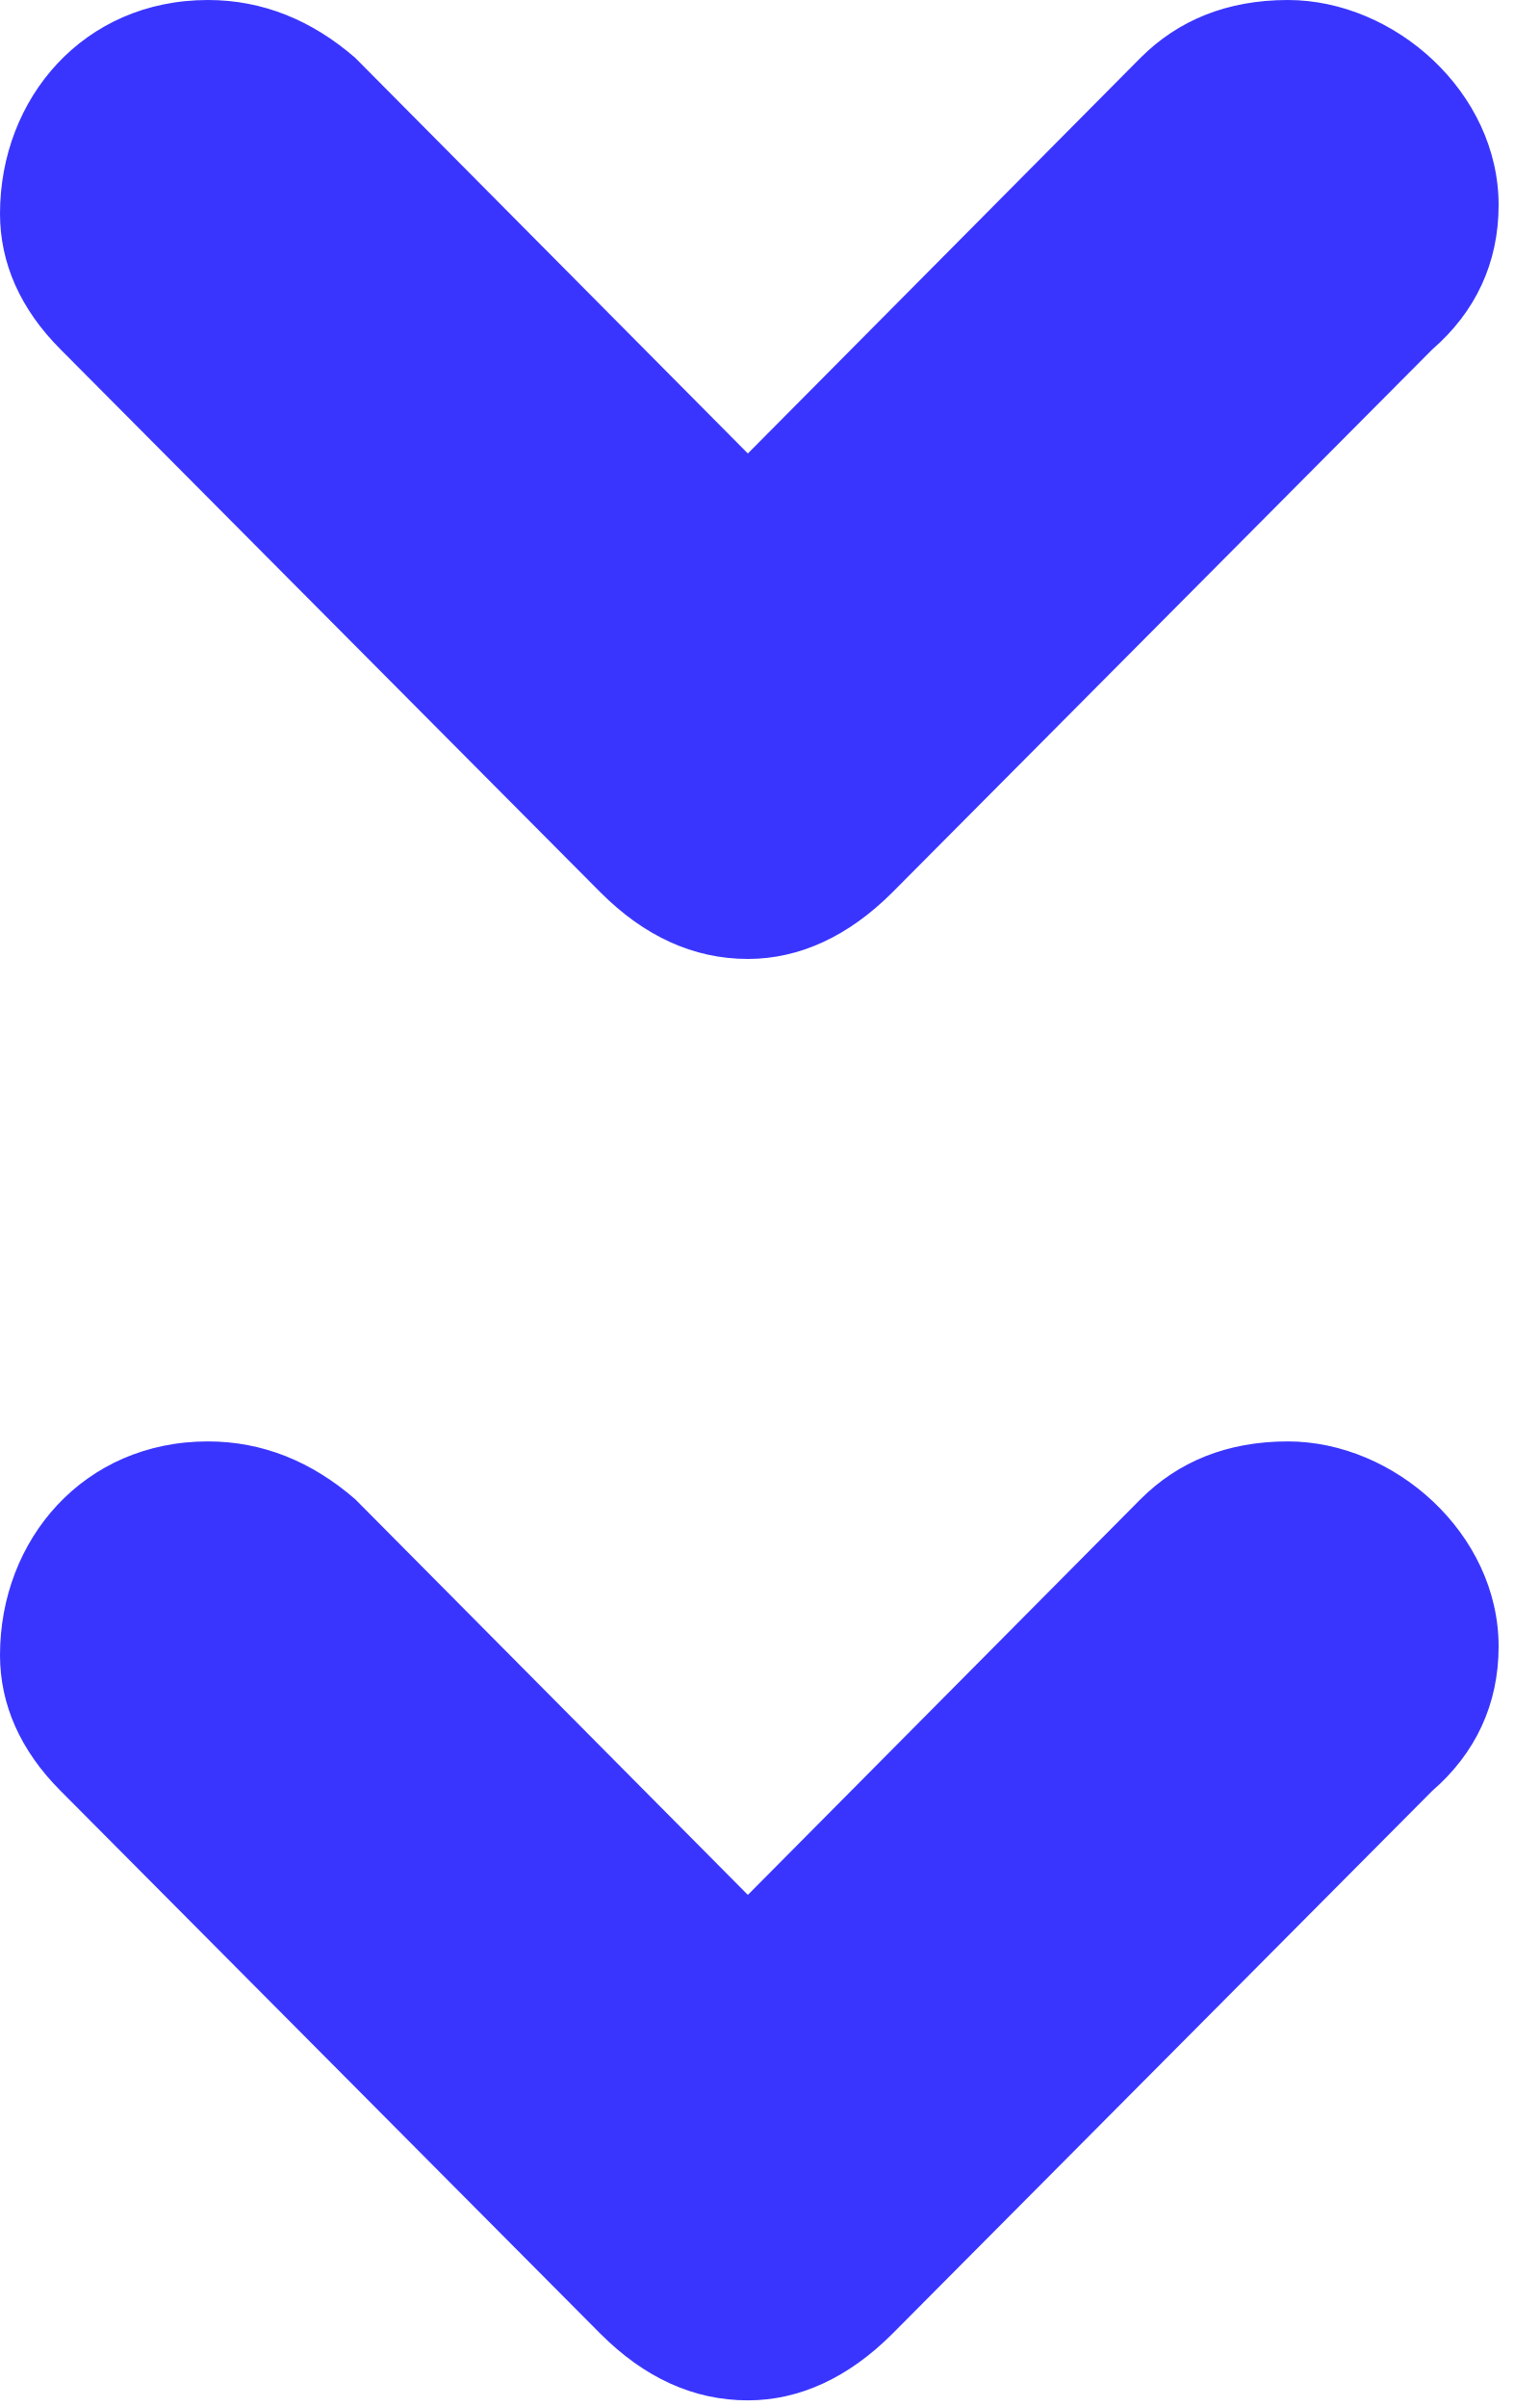
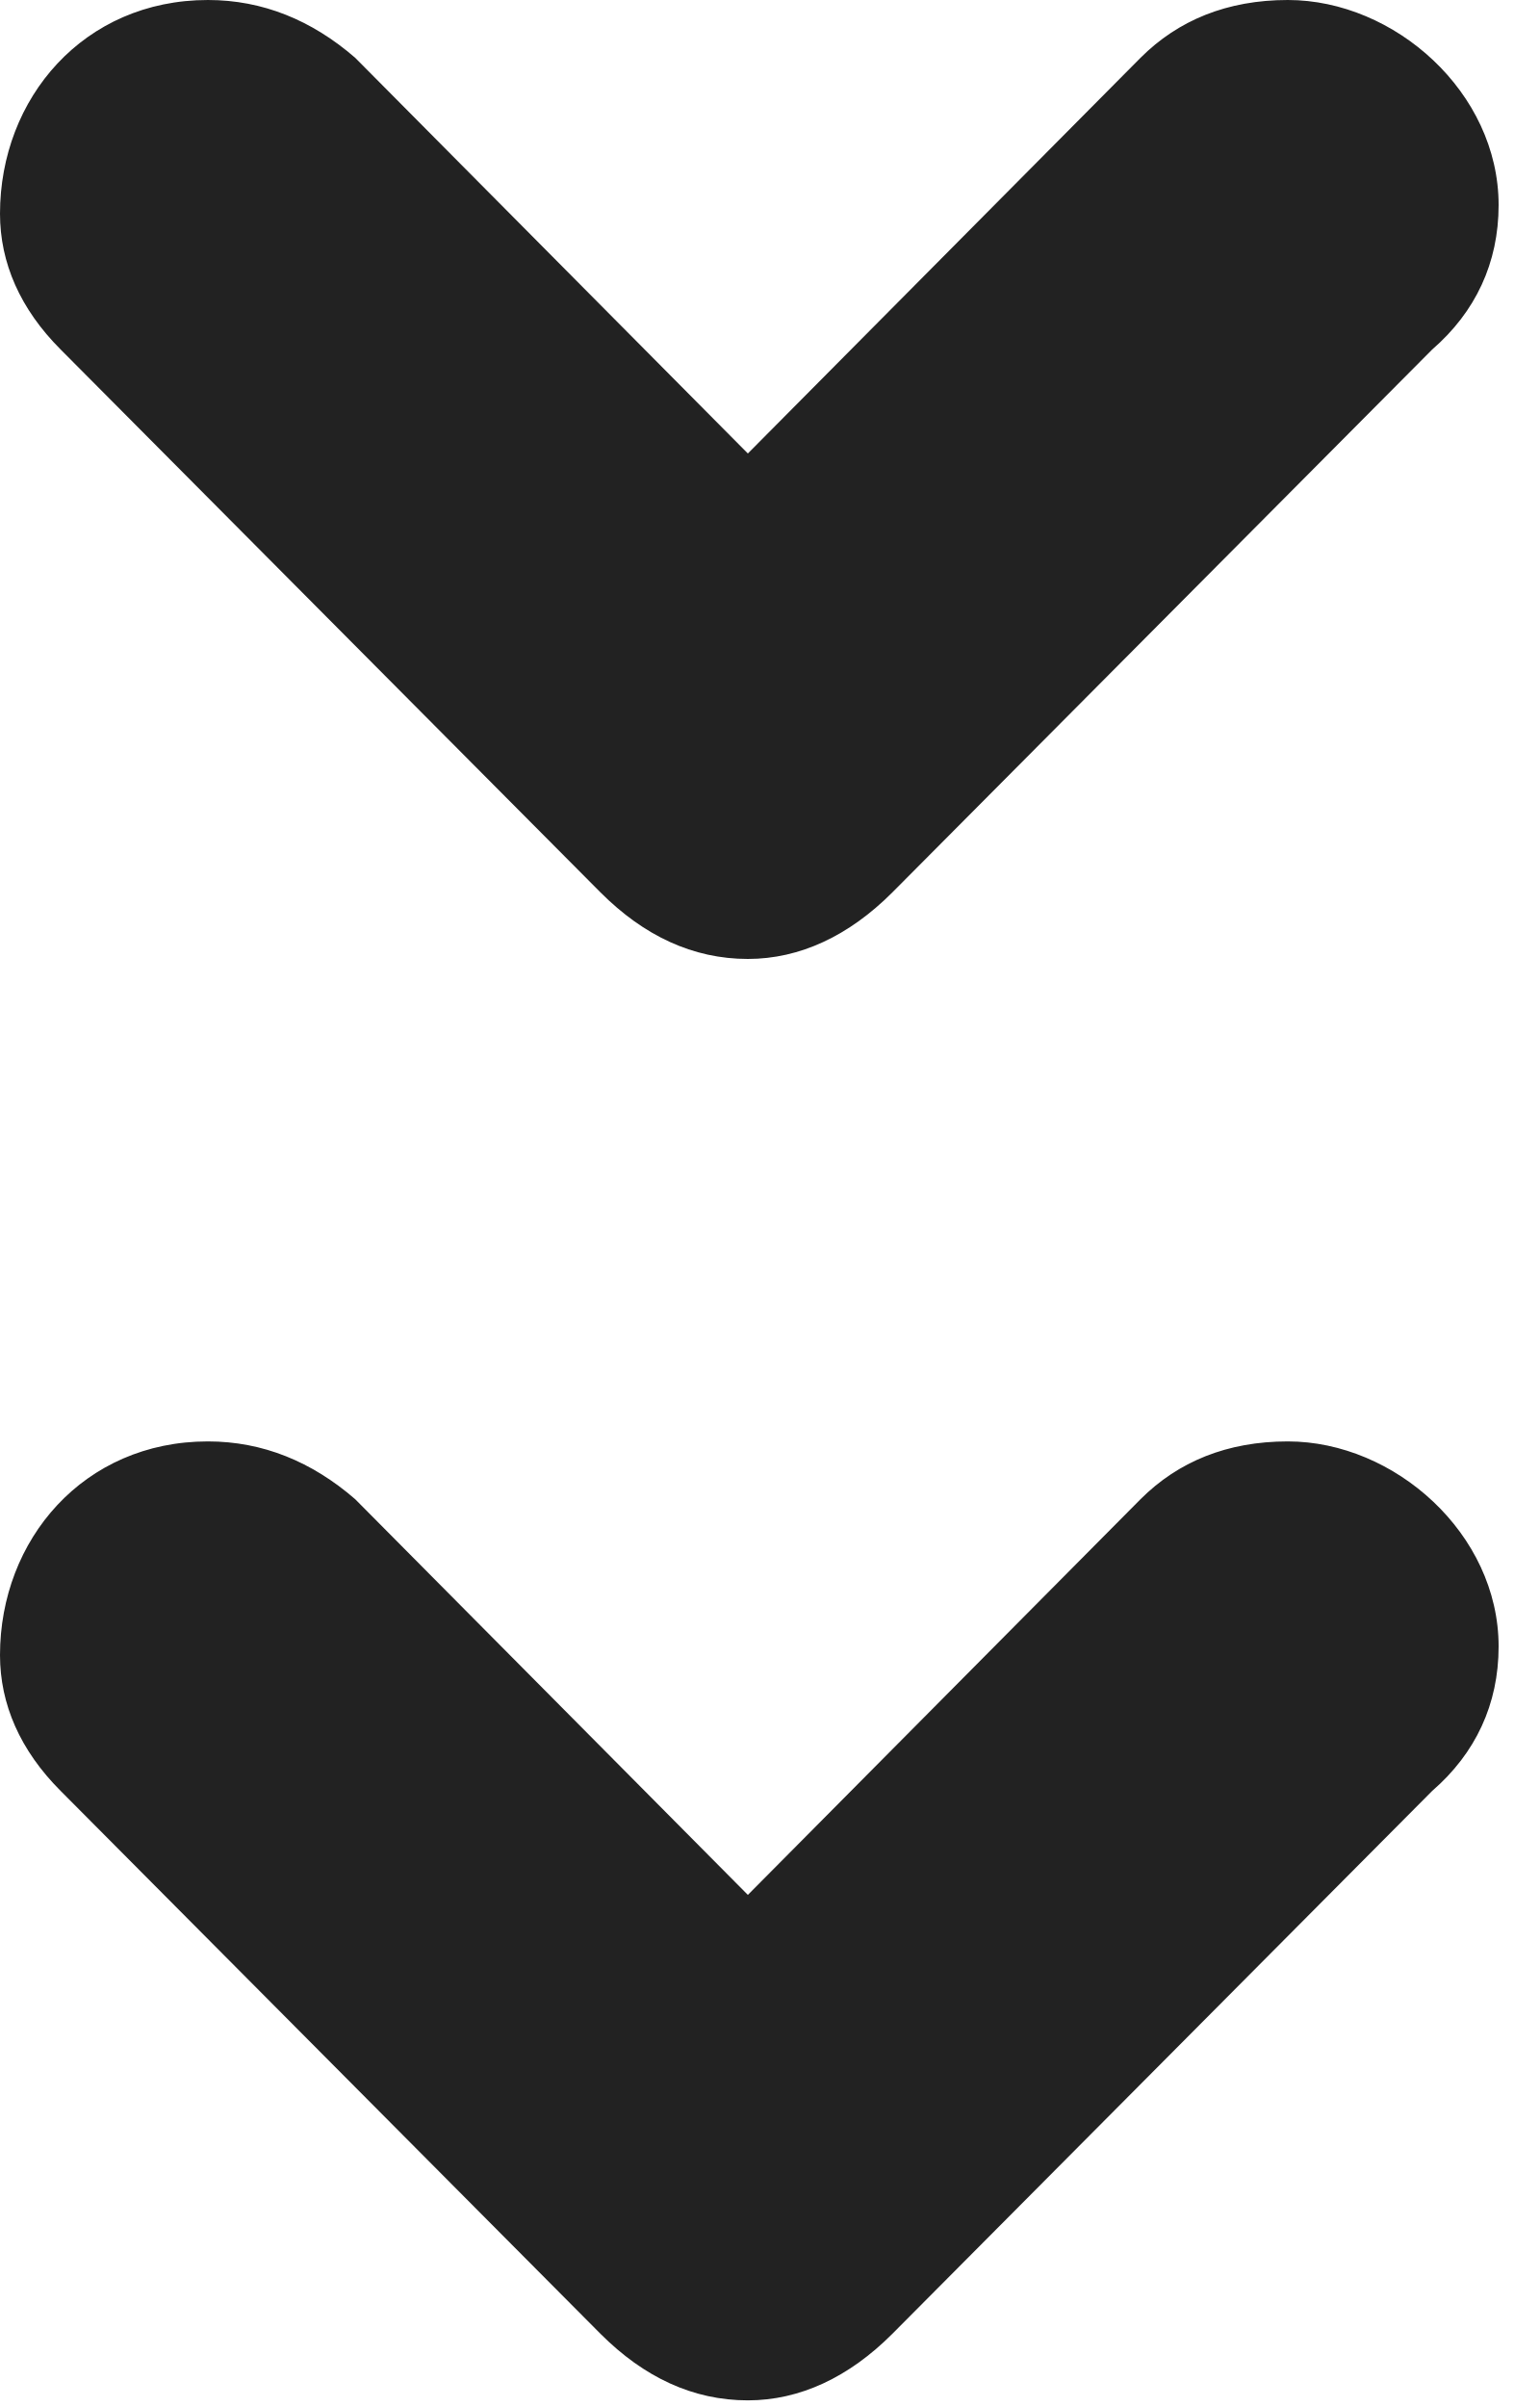
<svg xmlns="http://www.w3.org/2000/svg" width="16" height="25" viewBox="0 0 16 25" fill="none">
-   <path d="M3.69 0.6C3.24 0.21 2.73 2.49155e-08 2.16 0C0.87 -5.63877e-08 7.06844e-07 1.02 6.54391e-07 2.22C6.32098e-07 2.73 0.21 3.21 0.63 3.63L6.24 9.27C6.69 9.72 7.2 9.96 7.77 9.96C8.31 9.96 8.82 9.72 9.27 9.27L14.88 3.63C15.33 3.24 15.57 2.73 15.57 2.13C15.57 0.96 14.49 5.38961e-07 13.38 4.90442e-07C12.75 4.62904e-07 12.24 0.21 11.85 0.6L7.77 4.71L3.69 0.6Z" fill="#3935FE" />
-   <path d="M3.69 15.571C3.24 15.181 2.73 14.971 2.16 14.971C0.87 14.971 5.24537e-08 15.991 0 17.191C-2.22928e-08 17.701 0.21 18.181 0.63 18.601L6.24 24.241C6.69 24.691 7.2 24.931 7.77 24.931C8.31 24.931 8.82 24.691 9.27 24.241L14.88 18.601C15.33 18.211 15.57 17.701 15.57 17.101C15.57 15.931 14.49 14.971 13.38 14.971C12.75 14.971 12.24 15.181 11.85 15.571L7.77 19.681L3.69 15.571Z" fill="#3935FE" />
+   <path d="M3.69 0.6C3.24 0.21 2.73 2.49155e-08 2.16 0C0.87 -5.63877e-08 7.06844e-07 1.02 6.54391e-07 2.22C6.32098e-07 2.73 0.21 3.21 0.63 3.63L6.24 9.27C6.69 9.72 7.2 9.96 7.77 9.96C8.31 9.96 8.82 9.72 9.27 9.27L14.88 3.63C15.33 3.24 15.57 2.73 15.57 2.13C15.57 0.96 14.49 5.38961e-07 13.38 4.90442e-07C12.75 4.62904e-07 12.24 0.21 11.85 0.6L7.77 4.71L3.69 0.6Z" fill="#222222" />
+   <path d="M3.69 15.571C3.24 15.181 2.73 14.971 2.16 14.971C0.87 14.971 5.24537e-08 15.991 0 17.191C-2.22928e-08 17.701 0.21 18.181 0.63 18.601L6.24 24.241C6.69 24.691 7.2 24.931 7.77 24.931C8.31 24.931 8.82 24.691 9.27 24.241L14.88 18.601C15.33 18.211 15.57 17.701 15.57 17.101C15.57 15.931 14.49 14.971 13.38 14.971C12.75 14.971 12.24 15.181 11.85 15.571L7.77 19.681L3.69 15.571Z" fill="#222222" />
</svg>
